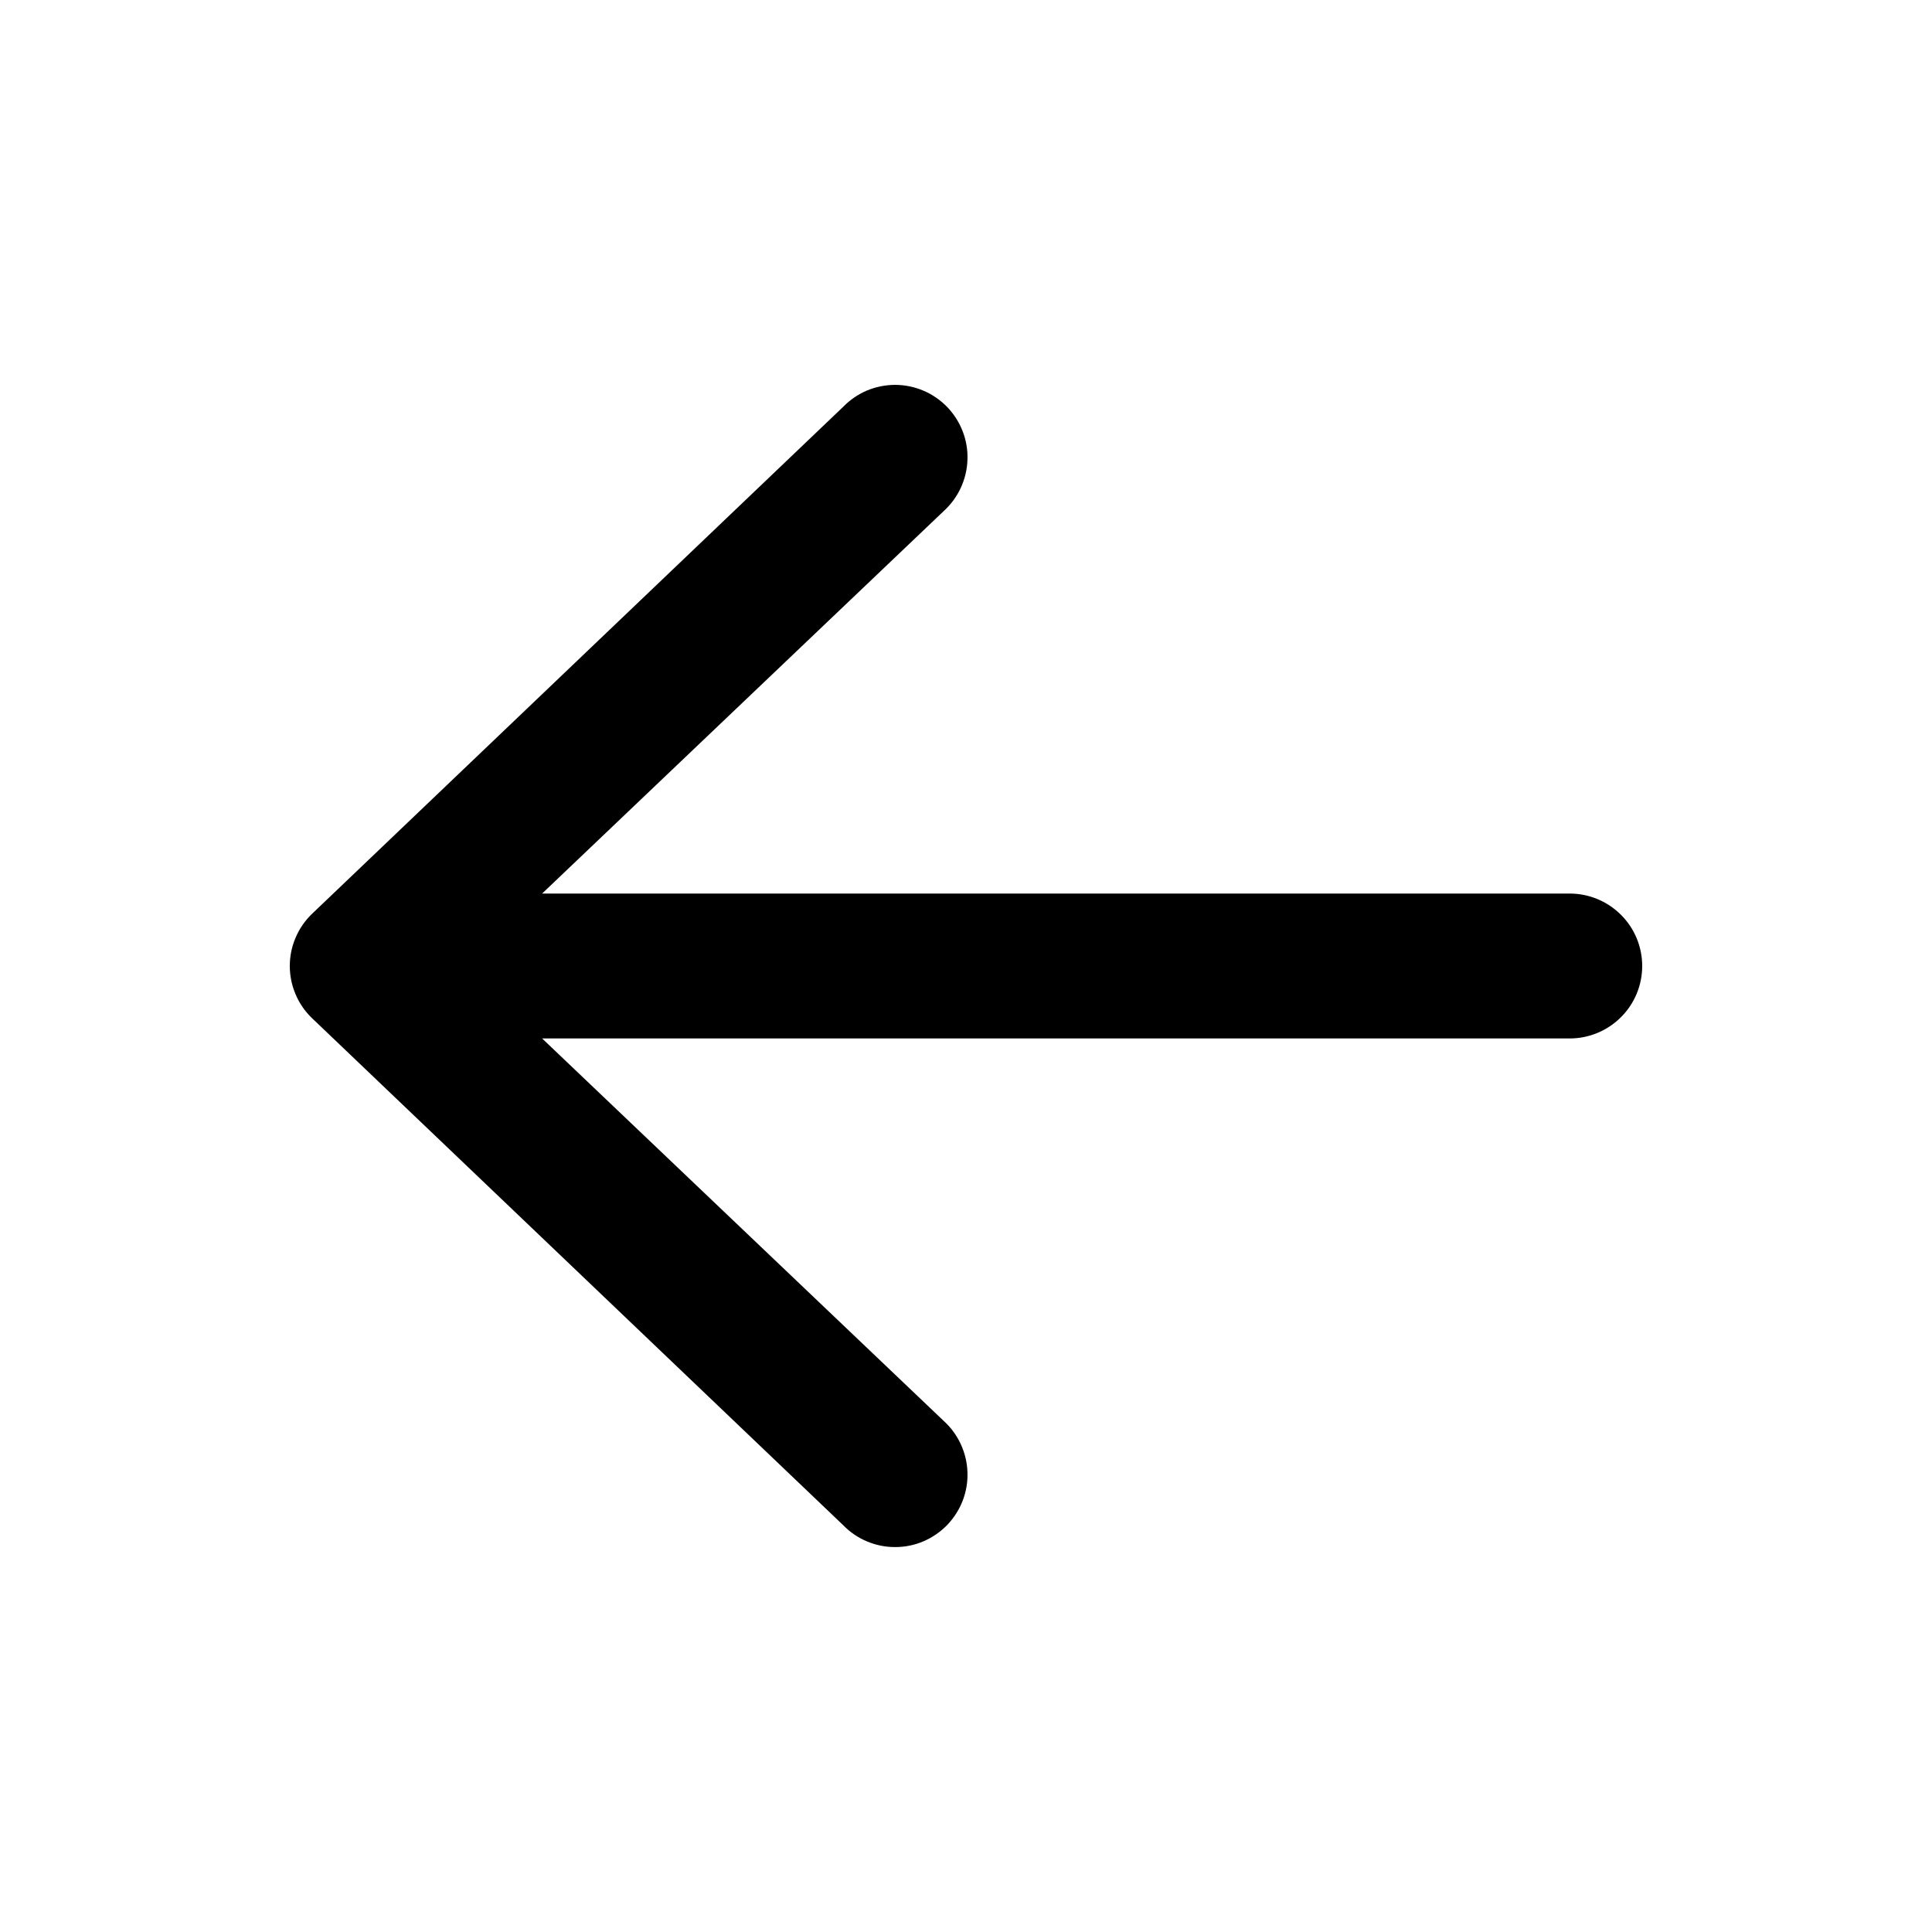
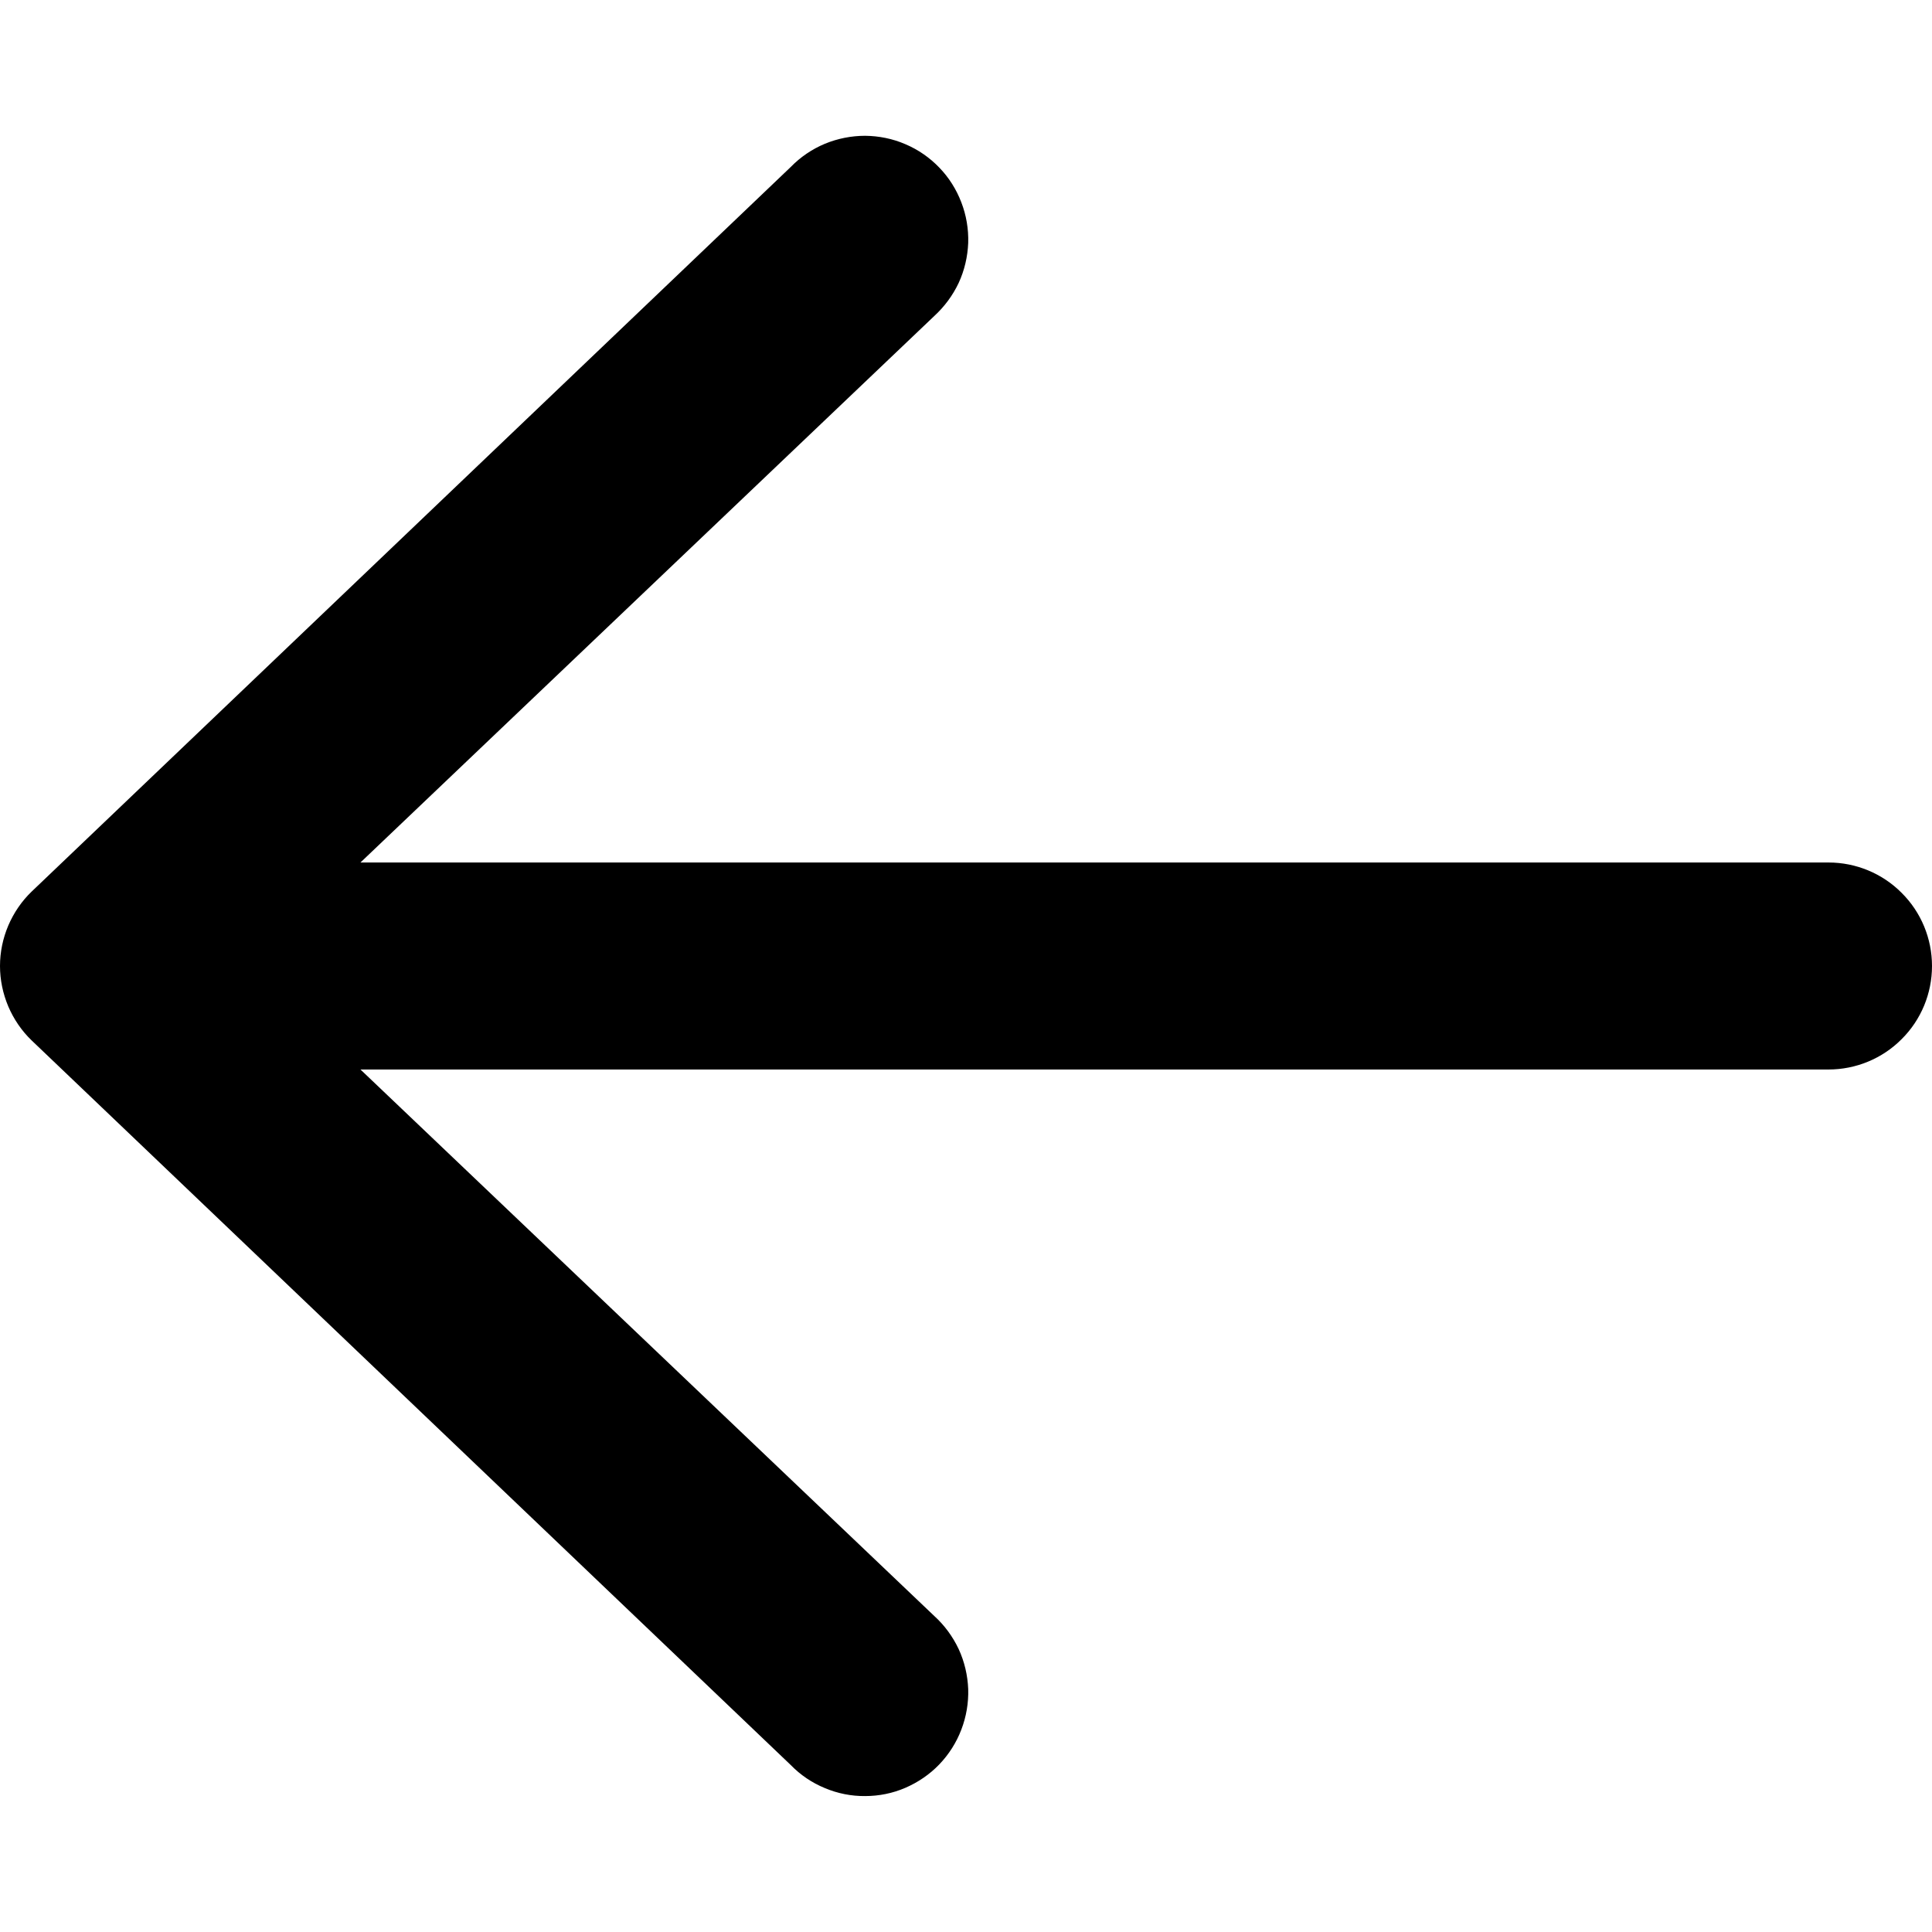
- <svg xmlns="http://www.w3.org/2000/svg" width="20" height="20" viewBox="0 0 20 20" fill="none">
-   <path fill-rule="evenodd" clip-rule="evenodd" d="M17 10C17 10.199 16.921 10.39 16.78 10.53C16.639 10.671 16.448 10.75 16.25 10.75H5.612L9.77 14.71C9.844 14.777 9.904 14.859 9.946 14.95C9.988 15.041 10.012 15.14 10.015 15.24C10.019 15.34 10.002 15.44 9.966 15.534C9.93 15.628 9.875 15.713 9.806 15.786C9.736 15.858 9.653 15.915 9.561 15.955C9.468 15.995 9.369 16.015 9.269 16.015C9.168 16.016 9.069 15.996 8.976 15.957C8.884 15.919 8.8 15.862 8.73 15.79L3.23 10.54C3.157 10.47 3.099 10.386 3.06 10.293C3.02 10.2 3 10.101 3 10C3 9.899 3.02 9.799 3.06 9.707C3.099 9.614 3.157 9.53 3.23 9.46L8.73 4.21C8.8 4.138 8.884 4.081 8.976 4.042C9.069 4.004 9.168 3.984 9.269 3.984C9.369 3.985 9.468 4.005 9.561 4.045C9.653 4.084 9.736 4.142 9.806 4.214C9.875 4.286 9.93 4.372 9.966 4.466C10.002 4.559 10.019 4.659 10.015 4.76C10.012 4.86 9.988 4.959 9.946 5.05C9.904 5.141 9.844 5.222 9.77 5.29L5.612 9.25H16.25C16.448 9.25 16.639 9.329 16.78 9.47C16.921 9.61 17 9.801 17 10Z" fill="black" />
+ <svg xmlns="http://www.w3.org/2000/svg" width="14" height="14" viewBox="0 0 14 14" fill="none">
+   <path fill-rule="evenodd" clip-rule="evenodd" d="M14 7C14 7.199 13.921 7.39 13.78 7.53C13.64 7.671 13.449 7.75 13.25 7.75H2.612L6.77 11.71C6.844 11.777 6.904 11.859 6.947 11.95C6.989 12.041 7.012 12.14 7.016 12.24C7.019 12.34 7.002 12.44 6.966 12.534C6.93 12.628 6.876 12.713 6.806 12.786C6.737 12.858 6.653 12.915 6.561 12.955C6.469 12.995 6.369 13.015 6.269 13.015C6.169 13.016 6.069 12.996 5.977 12.957C5.884 12.919 5.8 12.862 5.73 12.79L0.23 7.54C0.157 7.47 0.1 7.386 0.06 7.293C0.021 7.2 0 7.101 0 7C0 6.899 0.021 6.799 0.06 6.707C0.1 6.614 0.157 6.53 0.23 6.46L5.73 1.21C5.8 1.138 5.884 1.081 5.977 1.042C6.069 1.004 6.169 0.984 6.269 0.984C6.369 0.985 6.469 1.005 6.561 1.045C6.653 1.084 6.737 1.142 6.806 1.214C6.876 1.286 6.93 1.372 6.966 1.466C7.002 1.559 7.019 1.659 7.016 1.76C7.012 1.86 6.989 1.959 6.947 2.05C6.904 2.141 6.844 2.222 6.77 2.29L2.612 6.25H13.25C13.449 6.25 13.64 6.329 13.78 6.47C13.921 6.61 14 6.801 14 7Z" fill="black" />
</svg>
